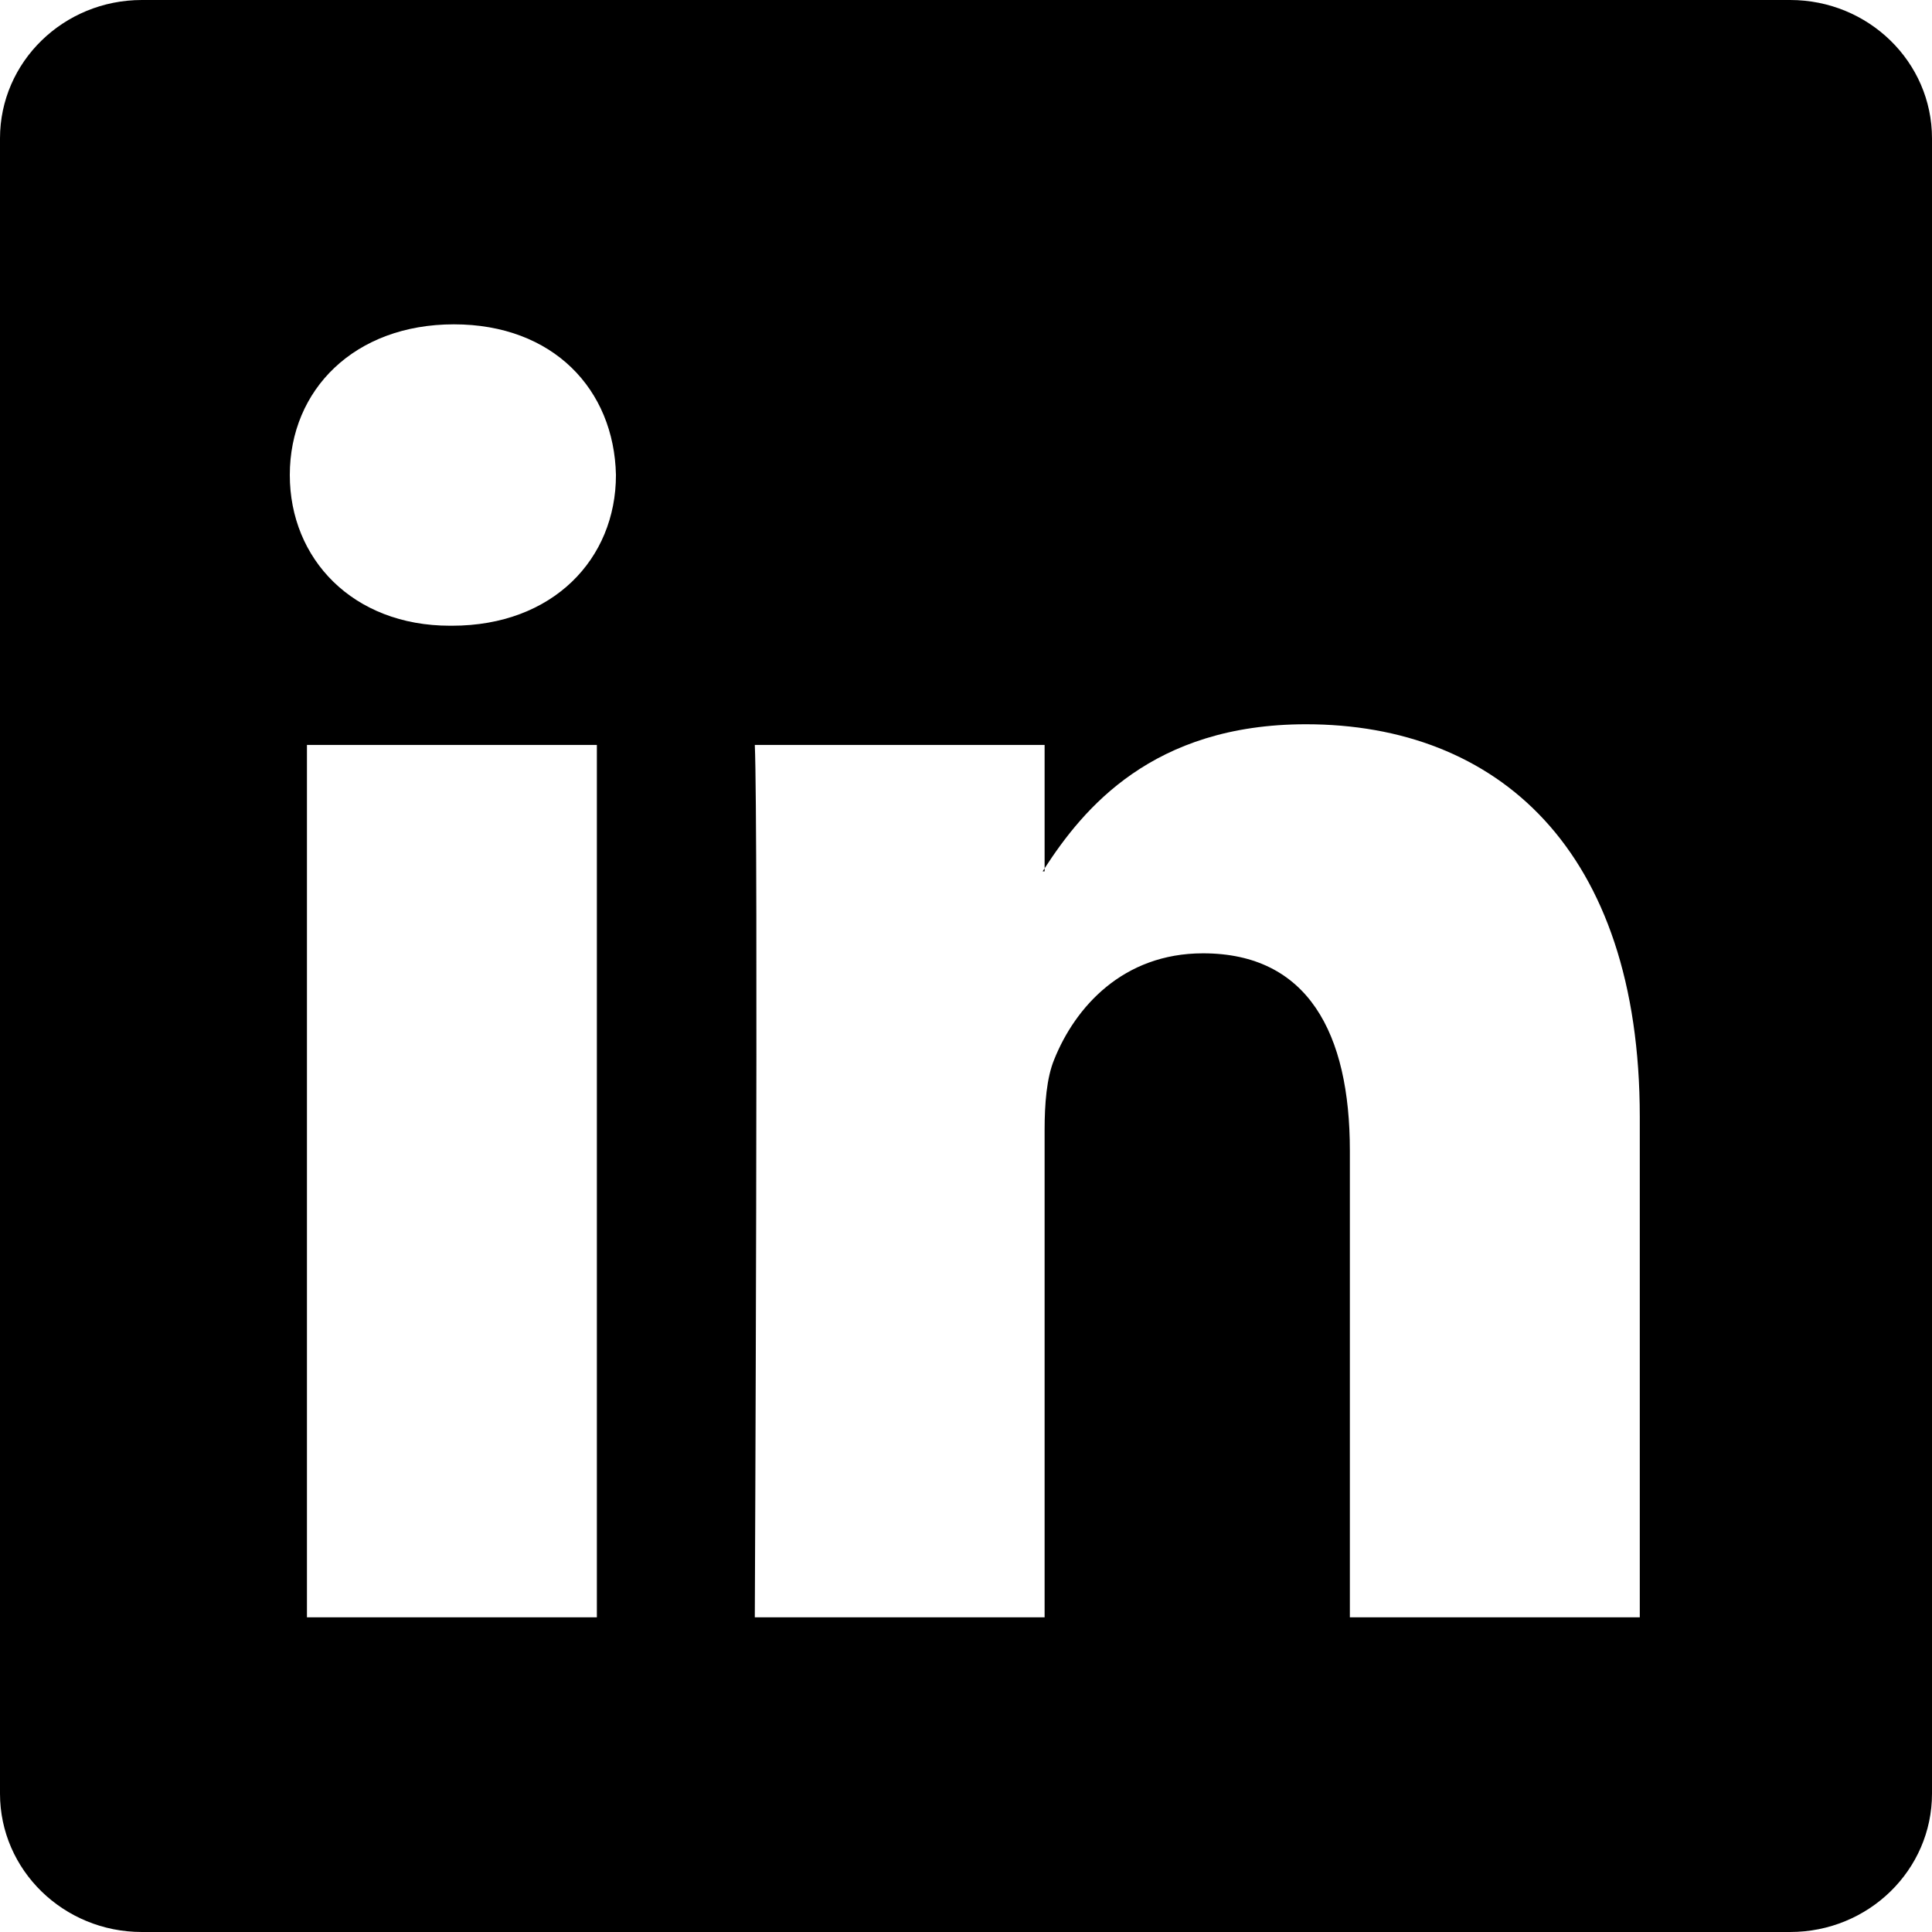
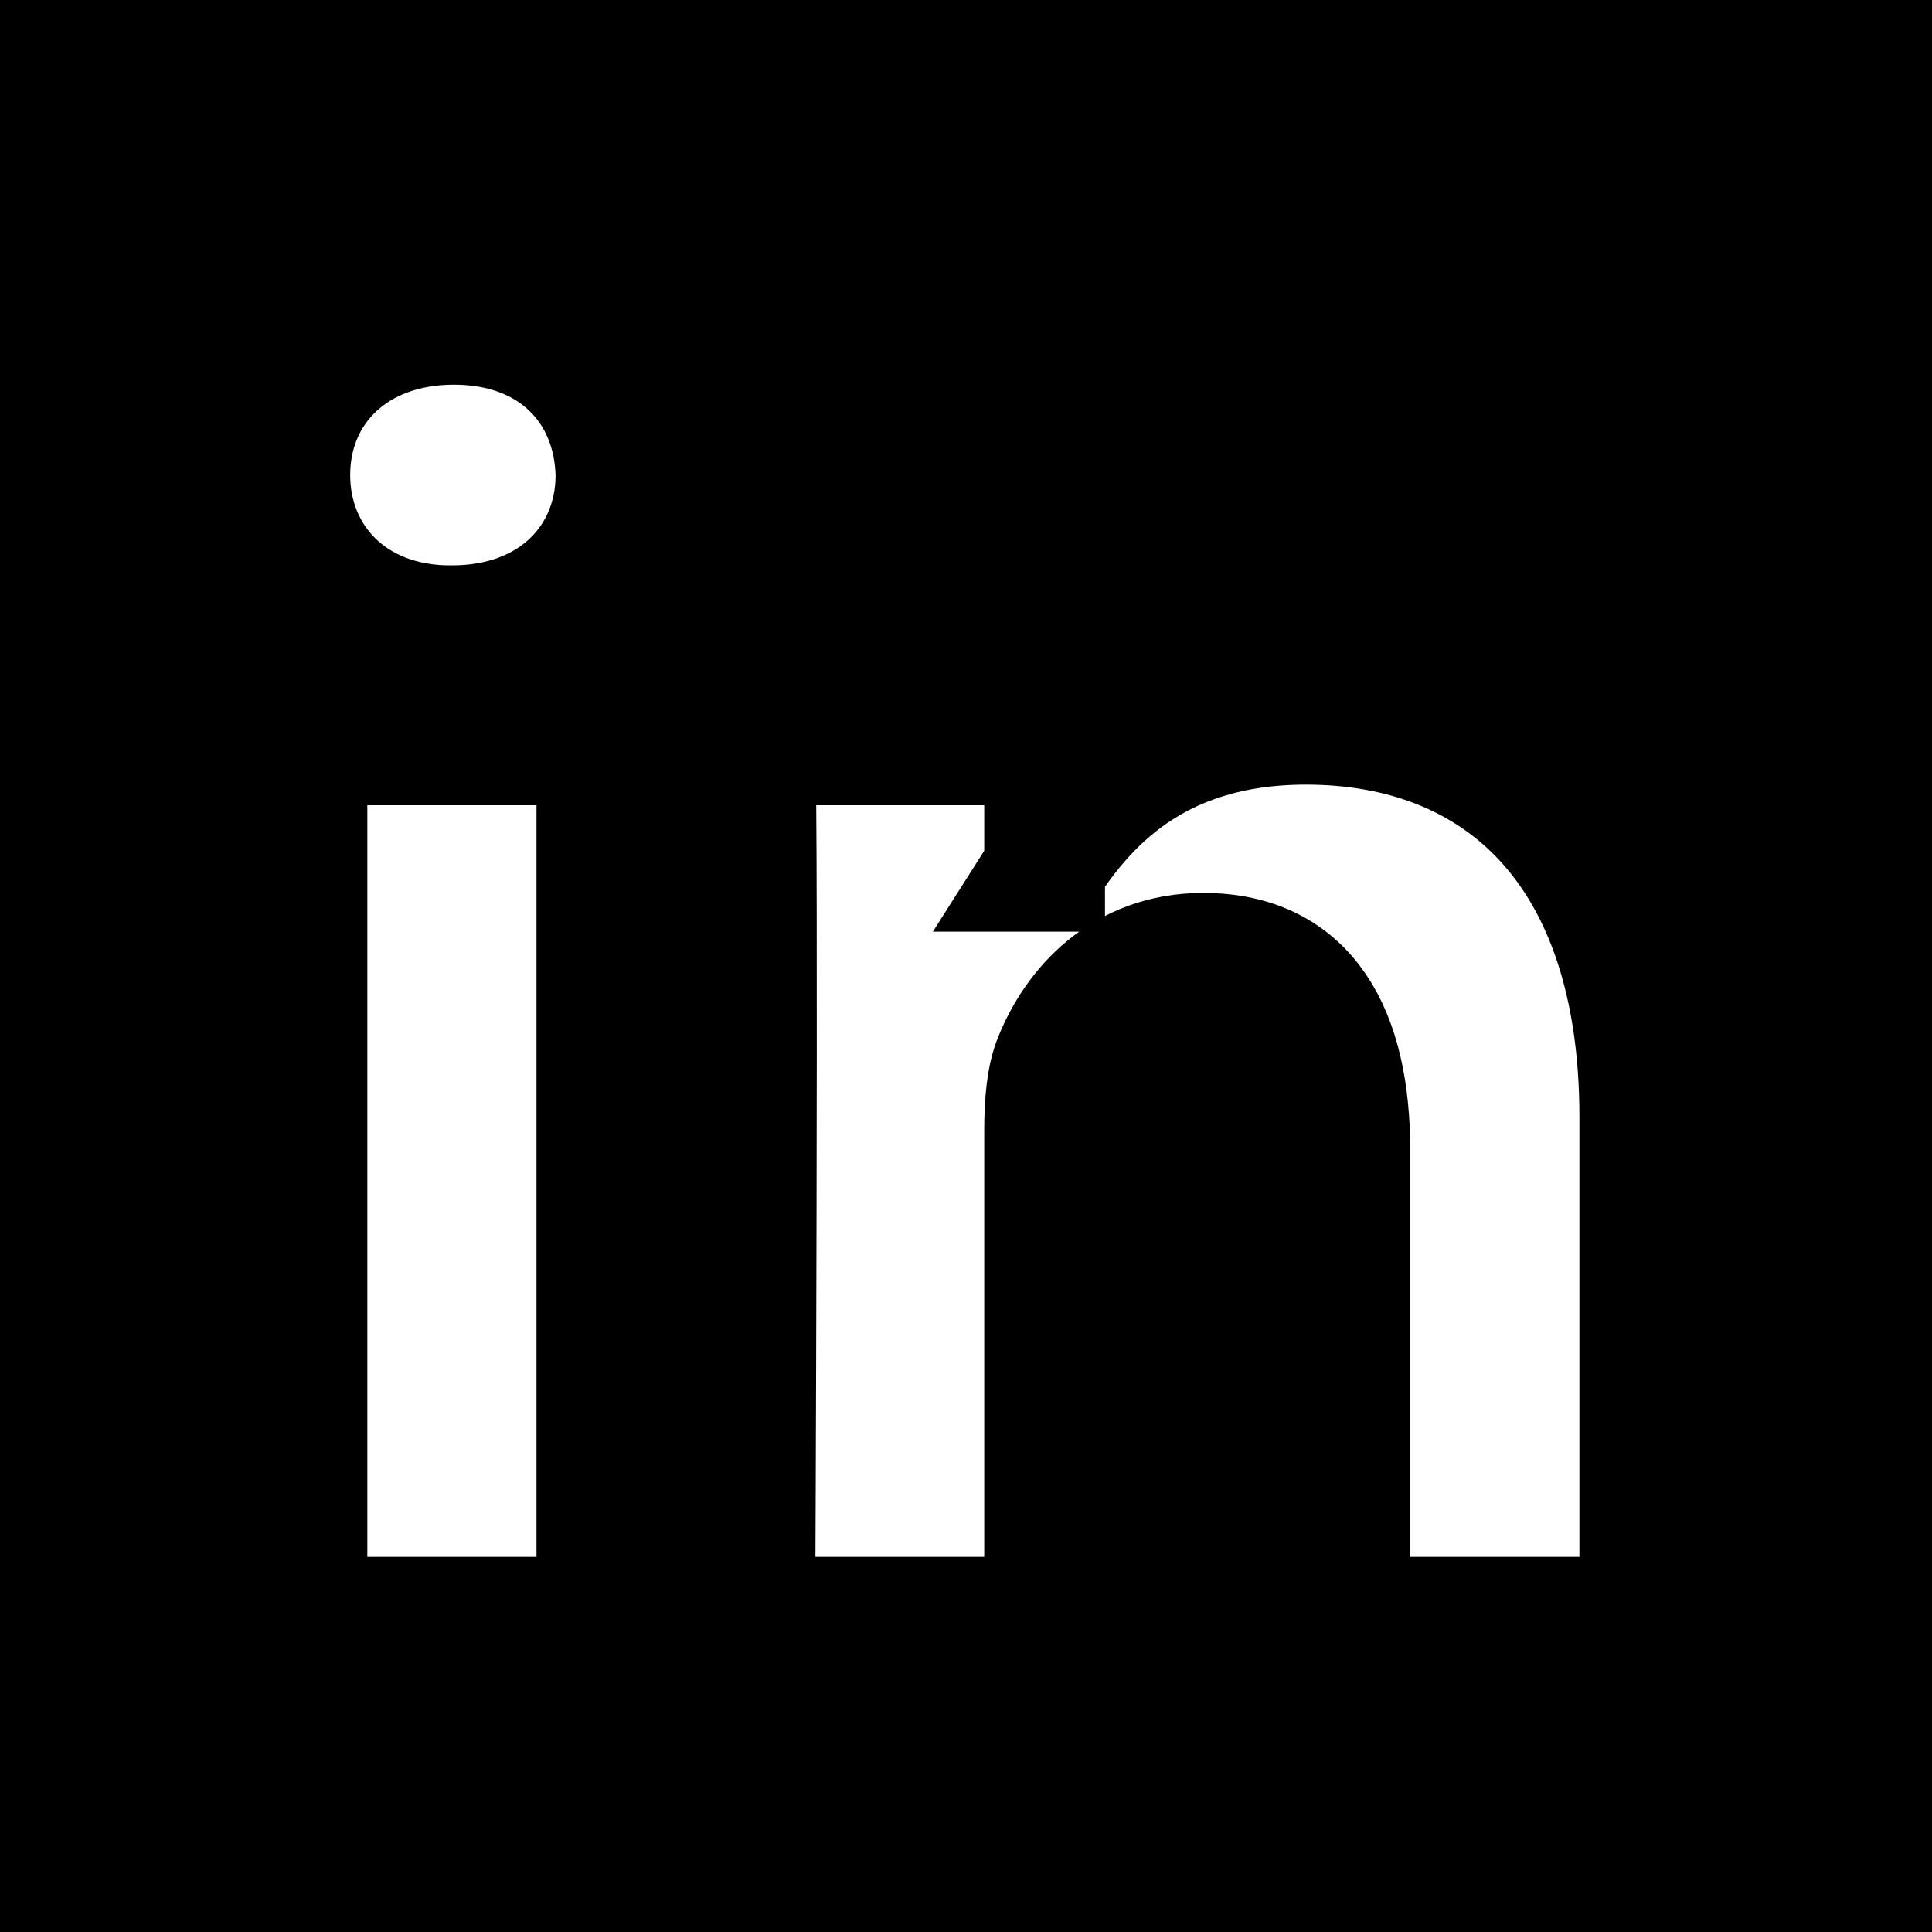
- <svg xmlns="http://www.w3.org/2000/svg" stroke="currentColor" fill="currentColor" stroke-width="0" viewBox="0 0 16 16" height="1em" width="1em">
+ <svg xmlns="http://www.w3.org/2000/svg" stroke="currentColor" fill="currentColor" strokeWidth="0" viewBox="0 0 16 16" height="1em" width="1em">
  <path d="M0 1.146C0 .513.526 0 1.175 0h13.65C15.474 0 16 .513 16 1.146v13.708c0 .633-.526 1.146-1.175 1.146H1.175C.526 16 0 15.487 0 14.854V1.146zm4.943 12.248V6.169H2.542v7.225h2.401zm-1.2-8.212c.837 0 1.358-.554 1.358-1.248-.015-.709-.52-1.248-1.342-1.248-.822 0-1.359.54-1.359 1.248 0 .694.521 1.248 1.327 1.248h.016zm4.908 8.212V9.359c0-.216.016-.432.08-.586.173-.431.568-.878 1.232-.878.869 0 1.216.662 1.216 1.634v3.865h2.401V9.25c0-2.22-1.184-3.252-2.764-3.252-1.274 0-1.845.7-2.165 1.193v.025h-.016a5.54 5.54 0 0 1 .016-.025V6.169h-2.4c.03.678 0 7.225 0 7.225h2.4z" />
</svg>
